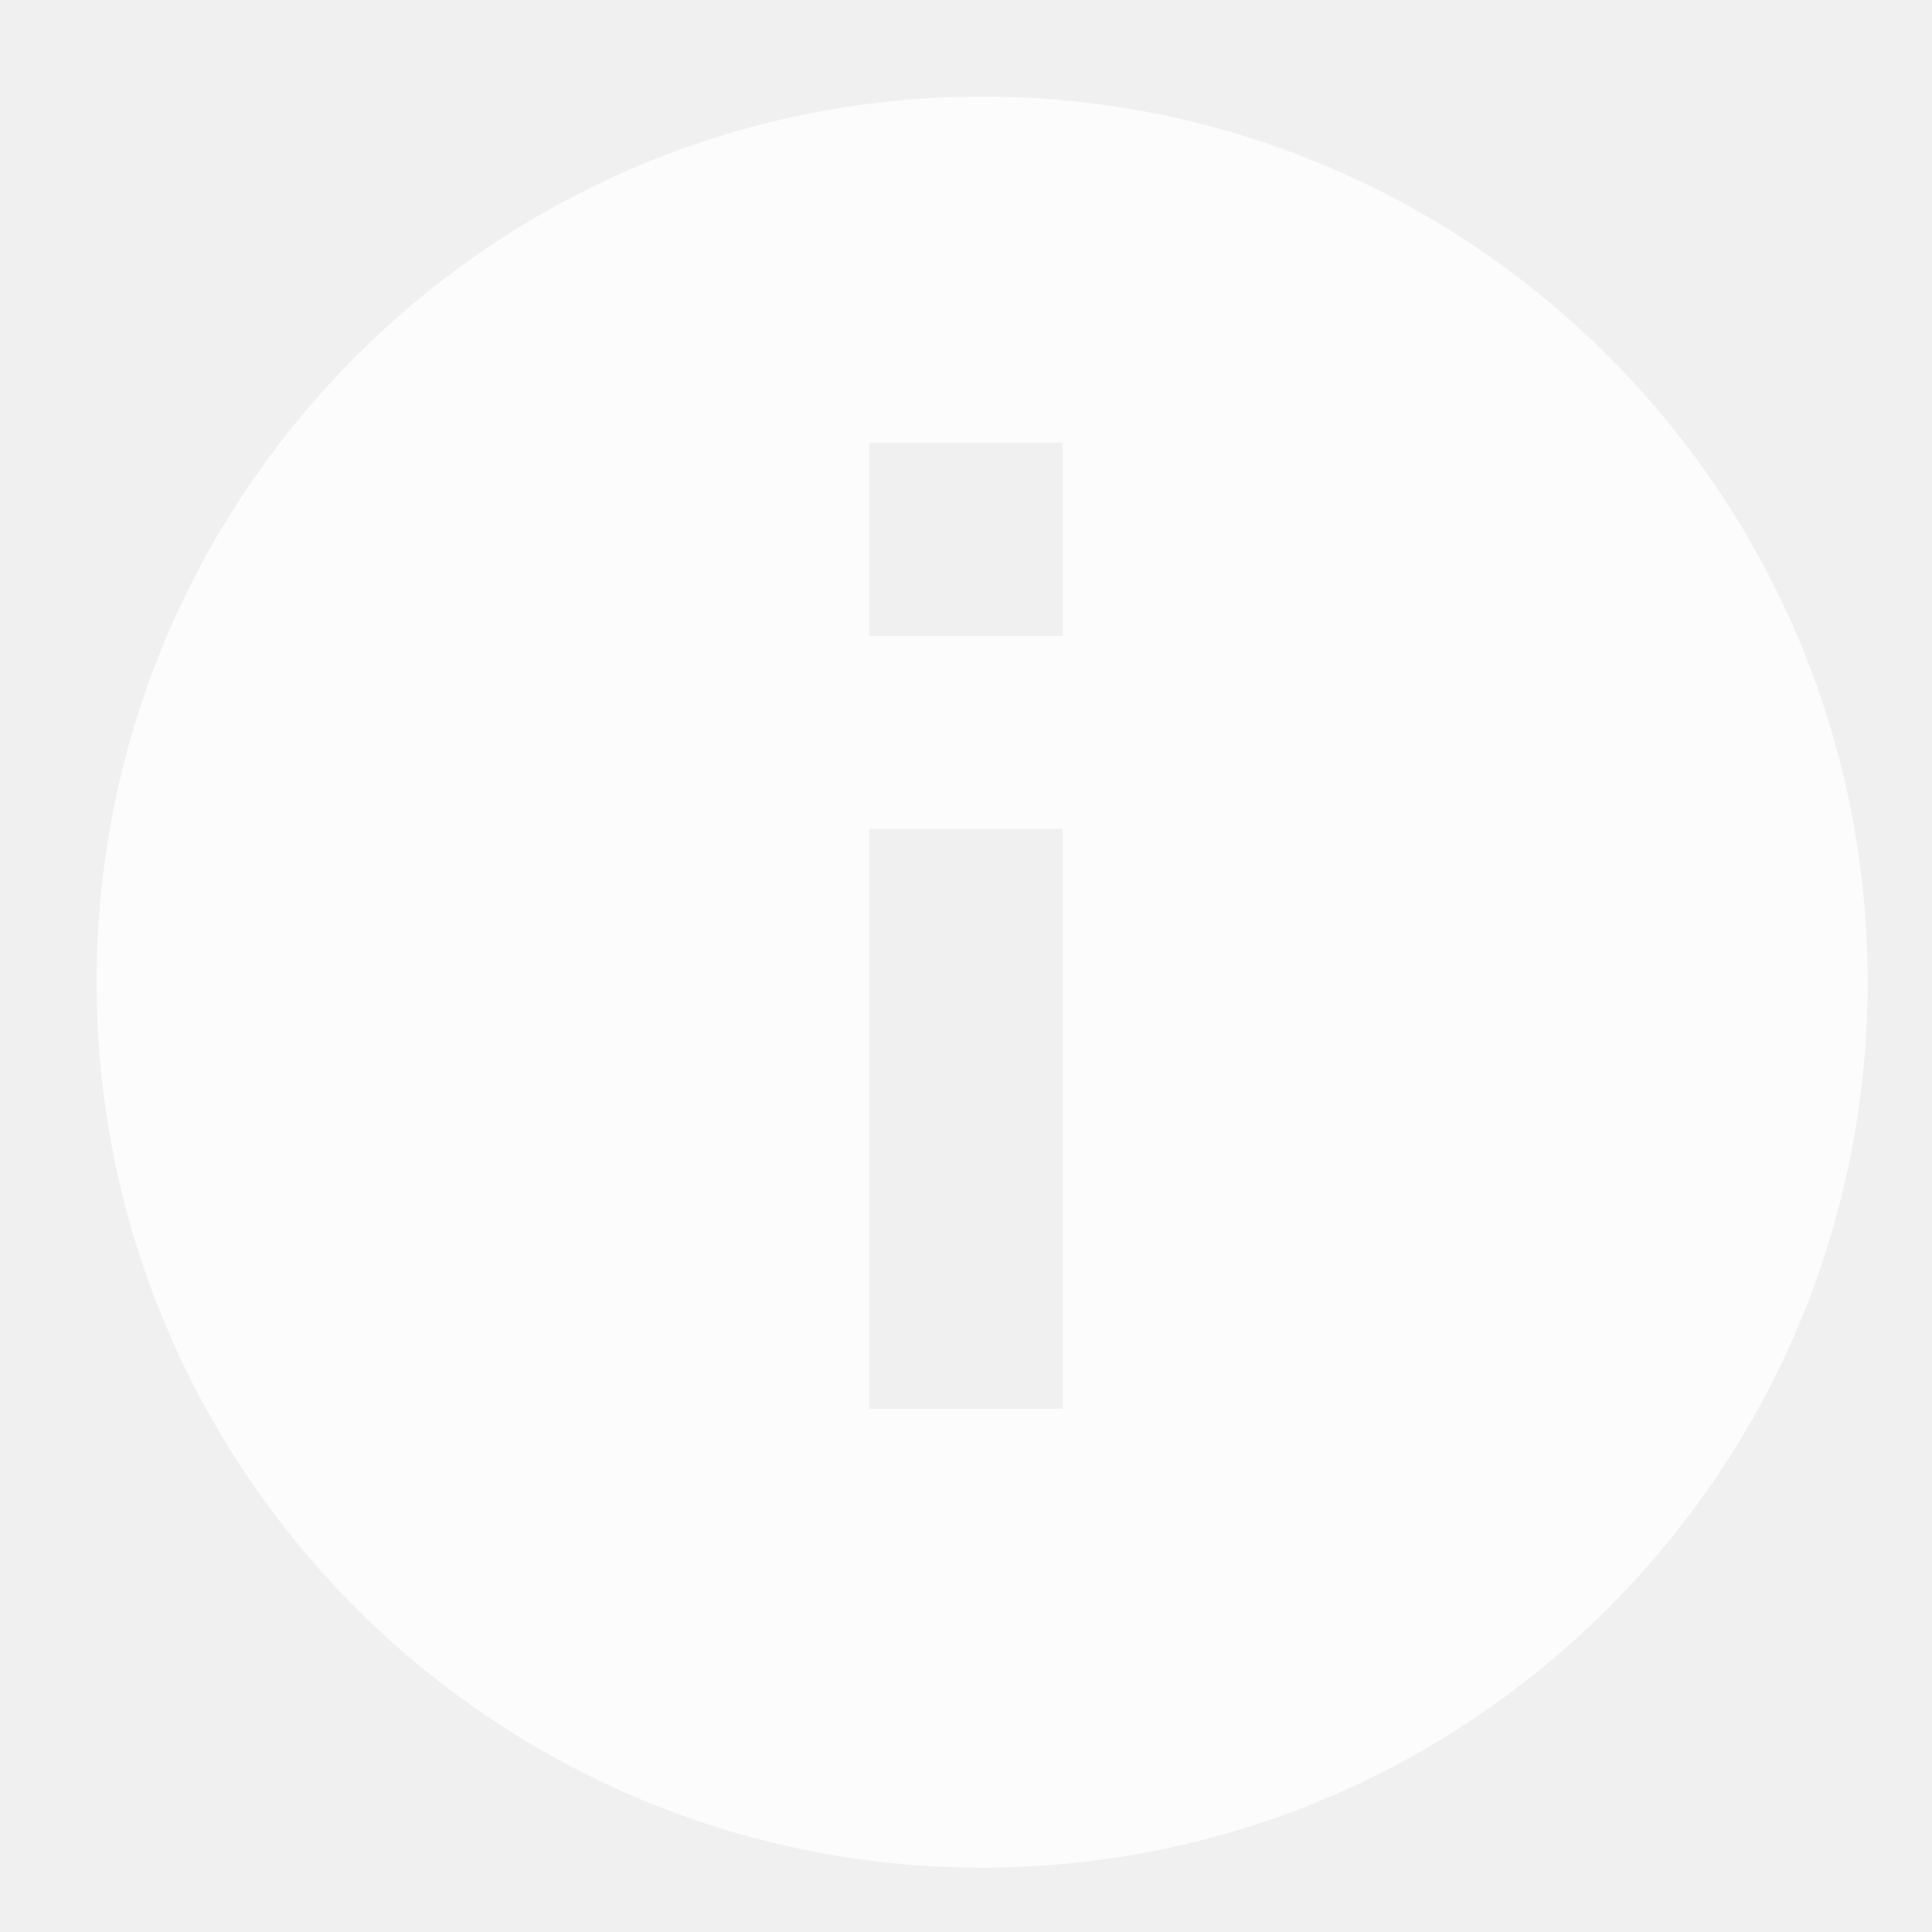
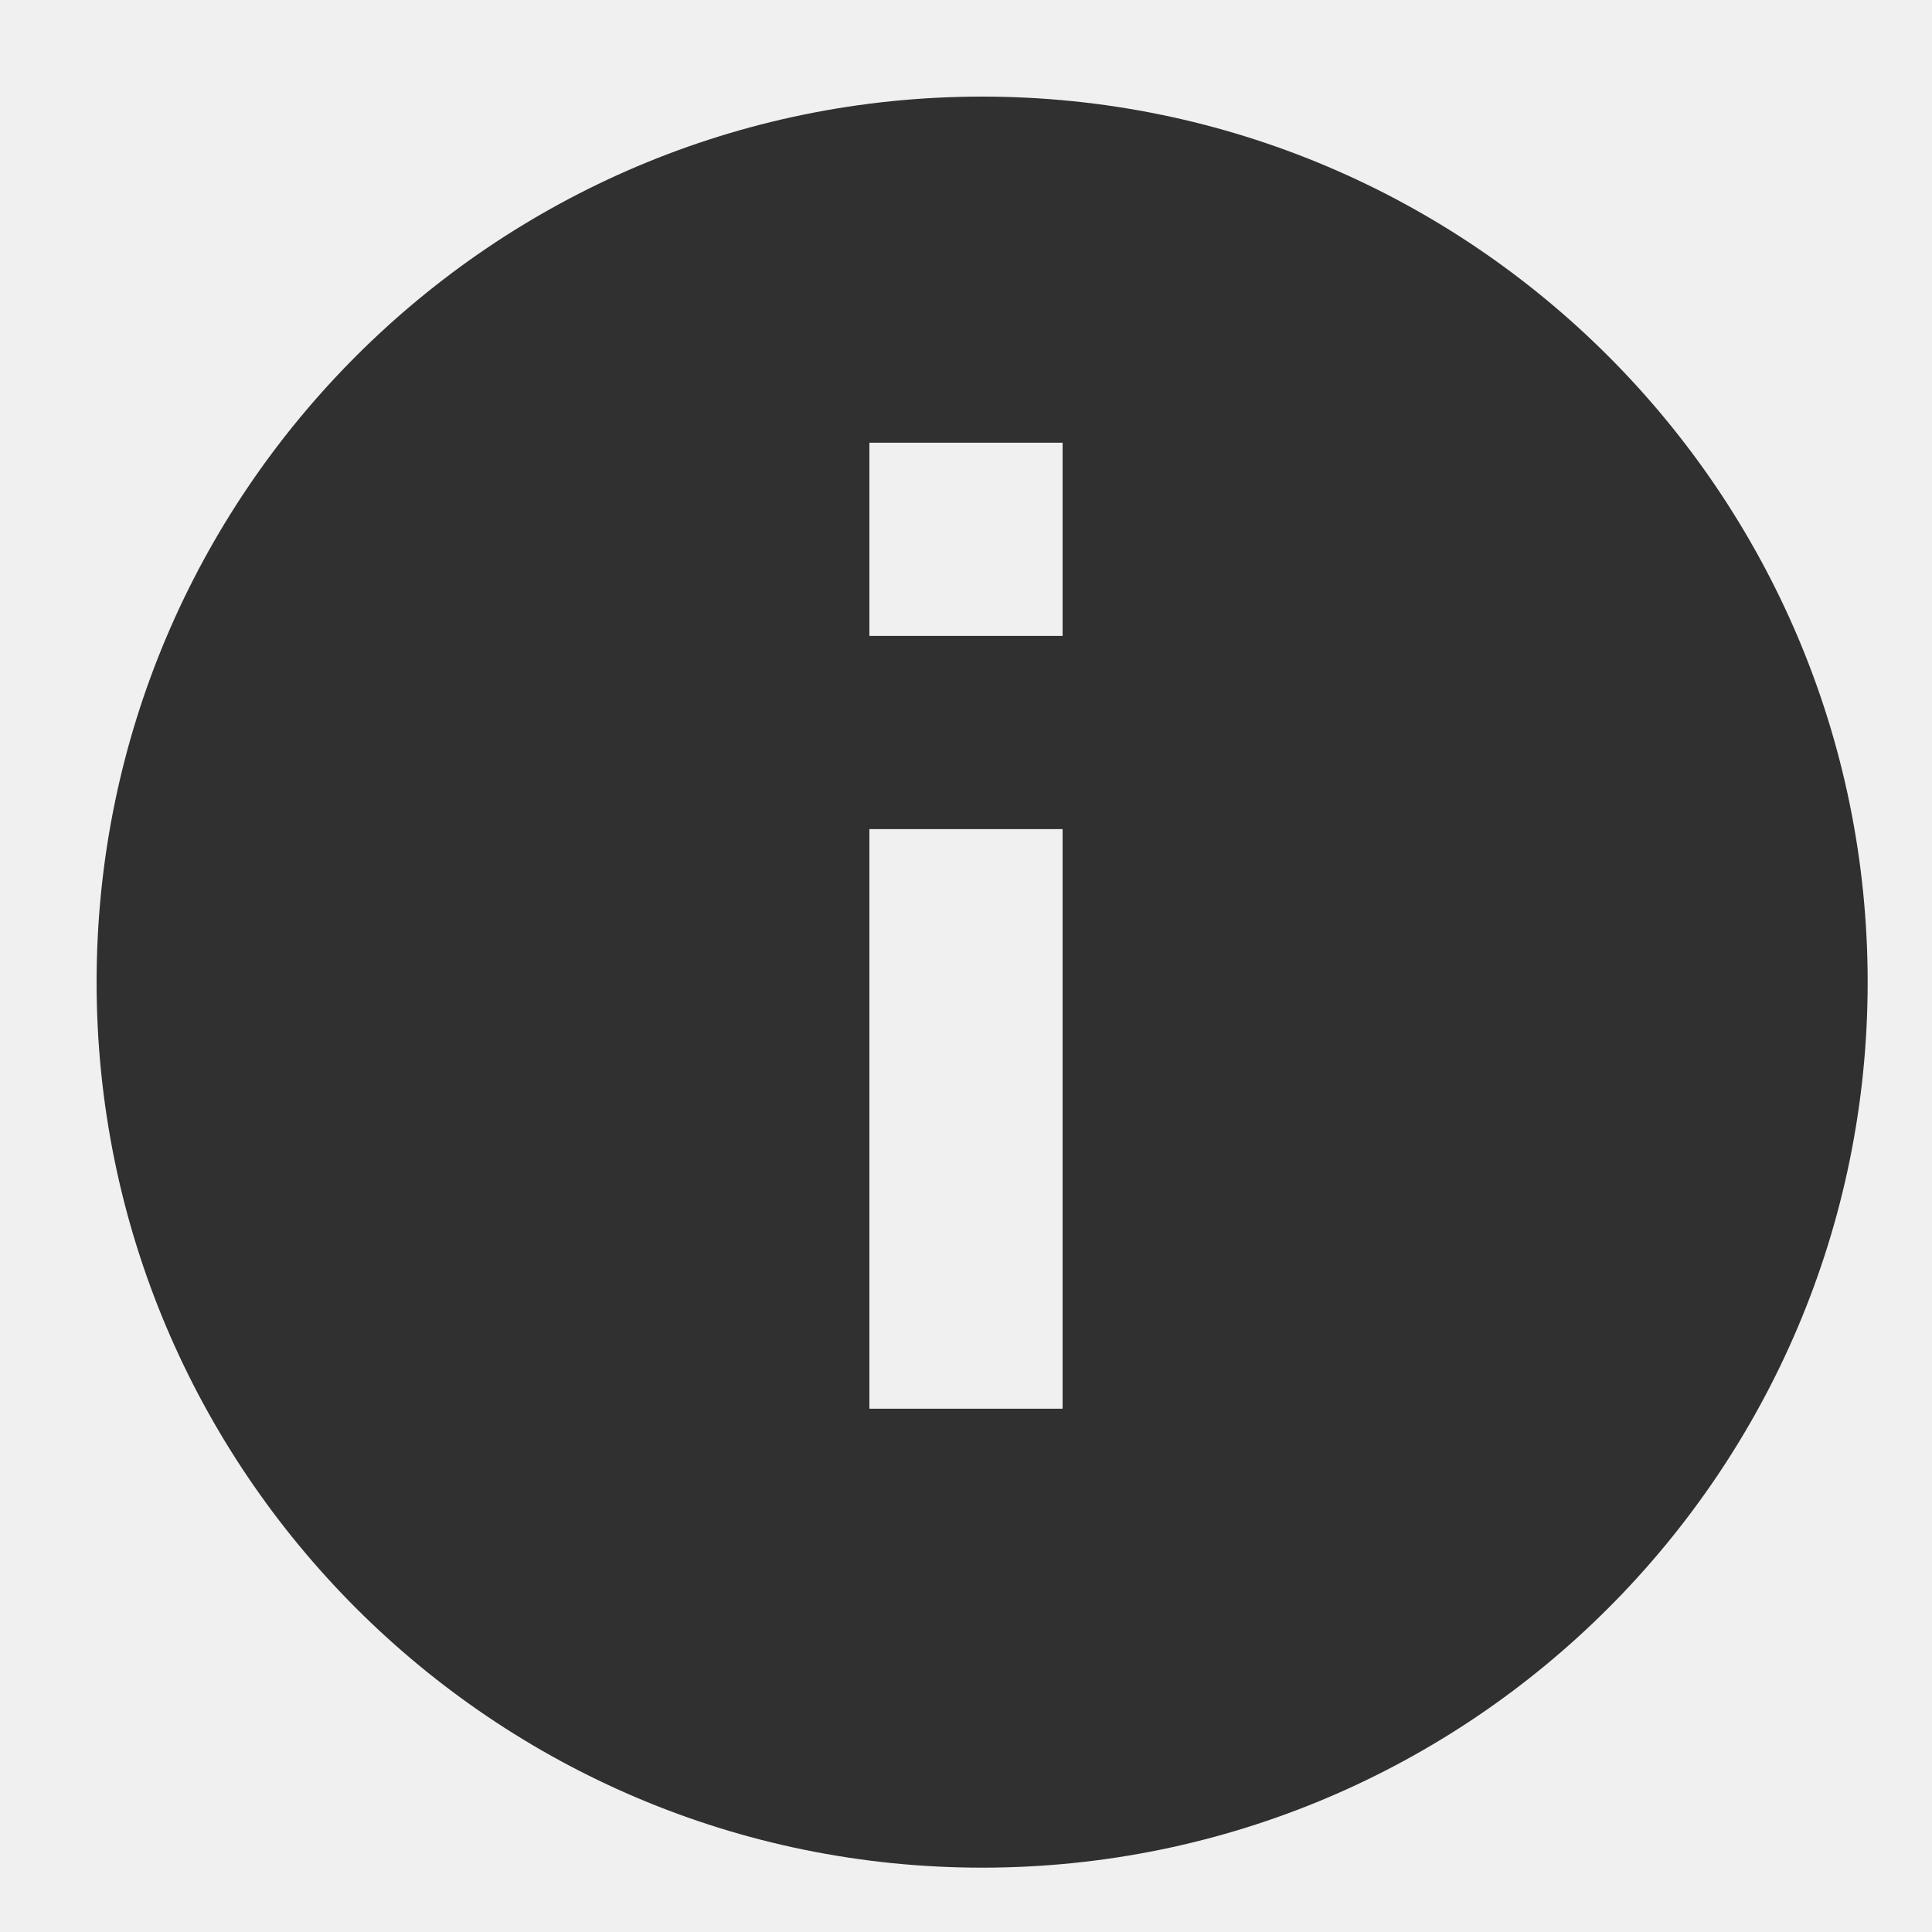
- <svg xmlns="http://www.w3.org/2000/svg" width="20" height="20" viewBox="0 0 20 20" fill="none">
-   <path opacity="0.8" fill-rule="evenodd" clip-rule="evenodd" d="M1 10.167C1 5.107 5.107 1 10.167 1C15.227 1 19.334 5.107 19.334 10.167C19.334 15.227 15.227 19.334 10.167 19.334C5.107 19.334 1 15.227 1 10.167ZM11 14.583H9V8.583H11V14.583ZM11 6.583H9V4.583H11V6.583Z" fill="white" />
+ <svg xmlns="http://www.w3.org/2000/svg" width="20" height="20" viewBox="0 0 20 20">
+   <path opacity="0.8" fill-rule="evenodd" clip-rule="evenodd" d="M1 10.167C1 5.107 5.107 1 10.167 1C15.227 1 19.334 5.107 19.334 10.167C19.334 15.227 15.227 19.334 10.167 19.334C5.107 19.334 1 15.227 1 10.167ZM11 14.583H9V8.583H11V14.583ZM11 6.583H9V4.583H11V6.583Z" />
</svg>
